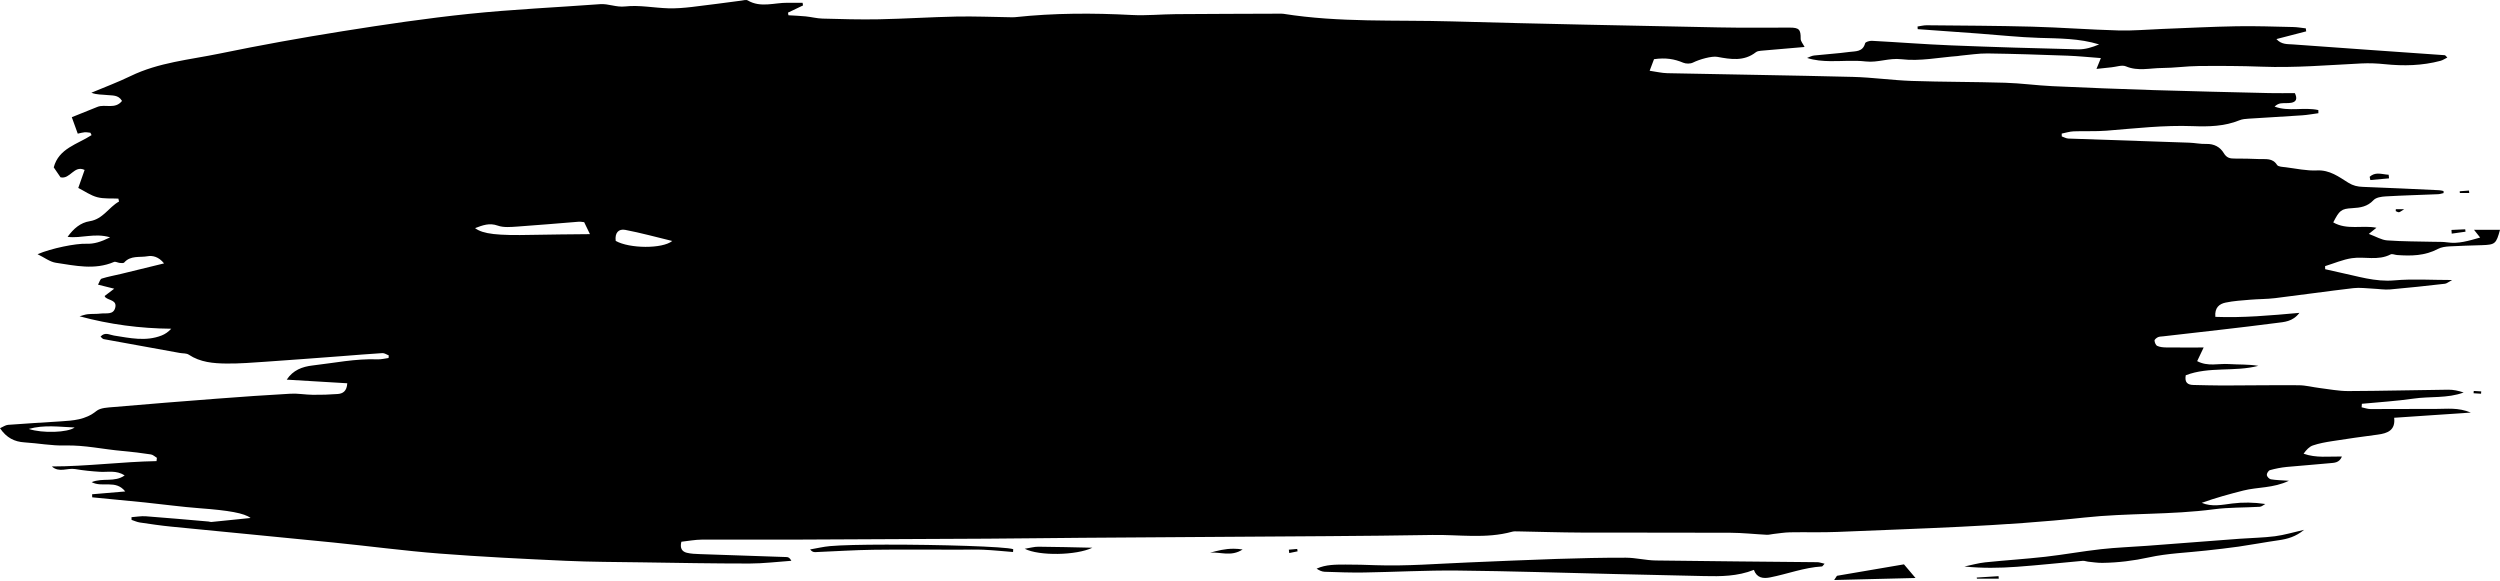
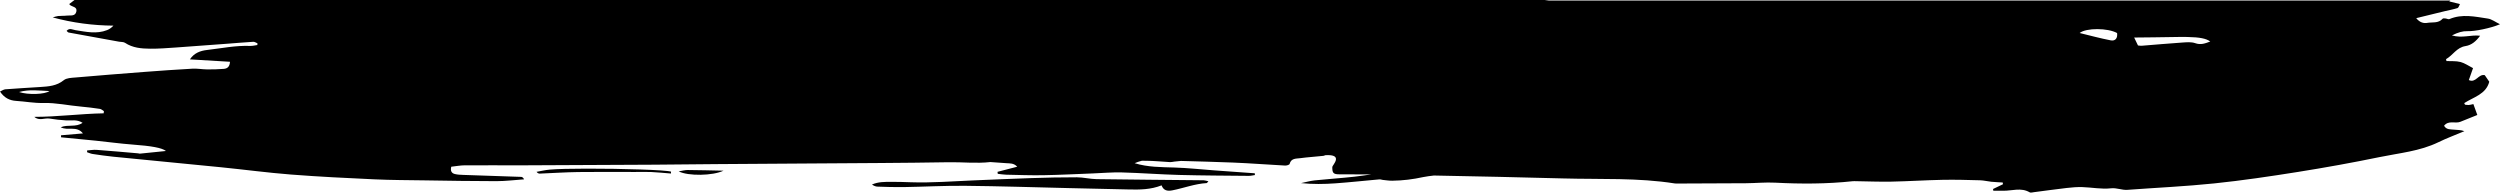
- <svg xmlns="http://www.w3.org/2000/svg" version="1.1" viewBox="0 0 1000.01 232.006" width="1000.01" height="232.006">
-   <path d="M 297.881,0.031 C 297.421,0.086 296.932,0.201 296.5,0.256 289.894,1.098 283.299,2.034 276.686,2.795 c -3.116,0.356 -6.274,0.625 -9.4,0.527 -5.755,-0.177 -11.588,-1.373 -17.229,-0.74 -3.613,0.406 -6.643,-1.167 -10.025,-0.916 -17.477,1.289 -35,2.074 -52.424,3.881 -16.923,1.756 -33.779,4.263 -50.586,6.938 -16.463,2.622 -32.885,5.581 -49.211,8.949 -11.978,2.471 -24.344,3.524 -35.609,9.006 -5.096,2.479 -10.437,4.451 -15.666,6.654 2.217,0.865 4.237,0.679 6.203,0.916 2.1,0.254 4.606,-0.184 6.07,2.363 -2.787,3.509 -6.779,1.125 -9.869,2.395 -3.369,1.383 -6.757,2.722 -10.221,4.113 0.84,2.32 1.58,4.363 2.385,6.586 1.099,-0.232 1.921,-0.501 2.762,-0.561 0.758,-0.053 1.531,0.119 2.299,0.193 0.156,0.314 0.311,0.63 0.465,0.947 -5.642,3.676 -13.147,5.287 -15.133,12.91 0.887,1.294 1.845,2.698 2.715,3.967 3.876,0.904 5.392,-4.978 9.633,-2.945 -0.836,2.372 -1.636,4.641 -2.537,7.197 2.606,1.321 4.963,3.02 7.588,3.705 2.683,0.704 5.629,0.421 8.457,0.566 0.086,0.39 0.171,0.778 0.258,1.168 -4.137,2.289 -6.384,7.036 -11.73,7.871 -3.671,0.575 -6.42,2.918 -8.848,6.258 5.612,0.696 10.763,-1.67 17.025,0.193 -3.763,1.864 -6.494,2.672 -9.461,2.563 -4.288,-0.158 -13.984,1.796 -19.576,4.182 2.795,1.353 4.962,3.076 7.33,3.428 7.719,1.144 15.523,2.981 23.232,-0.322 0.614,-0.263 1.556,0.315 2.354,0.387 0.585,0.055 1.46,0.16 1.74,-0.16 2.553,-2.944 6.232,-1.949 9.361,-2.516 1.868,-0.337 4.396,0.095 6.584,2.861 -6.196,1.515 -11.745,2.883 -17.299,4.227 -2.555,0.617 -5.158,1.065 -7.652,1.861 -0.623,0.201 -0.91,1.449 -1.465,2.41 2.234,0.56 3.965,0.995 6.484,1.625 -1.778,1.352 -2.817,2.143 -3.842,2.922 0.148,0.264 0.193,0.436 0.305,0.533 1.445,1.268 4.657,1.113 3.953,4.084 -0.718,3.042 -3.635,2.127 -5.758,2.398 -1.737,0.224 -3.516,0.077 -5.26,0.264 -1.102,0.119 -2.168,0.548 -3.254,0.838 12.081,3.267 24.21,4.865 36.676,4.971 -1.235,1.318 -2.488,2.165 -3.861,2.705 -6.337,2.486 -12.724,1.01 -19.07,0.023 -1.818,-0.283 -3.592,-1.553 -5.365,0.428 0.48,0.401 0.821,0.923 1.242,1 10.159,1.876 20.328,3.705 30.496,5.539 1.194,0.216 2.625,0.064 3.549,0.678 4.633,3.083 9.887,3.499 15.131,3.553 5.243,0.053 10.494,-0.377 15.734,-0.734 10.143,-0.691 20.279,-1.476 30.416,-2.234 5.4,-0.403 10.795,-0.883 16.201,-1.203 0.817,-0.047 1.679,0.599 2.518,0.92 -0.022,0.344 -0.045,0.689 -0.066,1.033 -1.457,0.192 -2.921,0.594 -4.367,0.539 -8.782,-0.341 -17.351,1.453 -25.998,2.445 -4.201,0.483 -7.879,1.889 -10.377,5.68 8.187,0.487 16.129,0.962 24.215,1.445 -0.171,3.205 -1.793,4.138 -3.812,4.293 -3.304,0.258 -6.631,0.355 -9.945,0.322 -2.97,-0.027 -5.955,-0.602 -8.904,-0.441 -9.793,0.536 -19.581,1.235 -29.361,1.979 -13.794,1.051 -27.584,2.156 -41.365,3.348 -2.394,0.209 -5.318,0.256 -6.99,1.617 -4.328,3.519 -9.272,3.801 -14.344,4.129 -6.991,0.451 -13.983,0.844 -20.969,1.383 -1.021,0.077 -1.993,0.813 -3.215,1.346 2.604,3.839 5.76,5.421 9.818,5.668 5.429,0.331 10.858,1.393 16.264,1.246 7.786,-0.213 15.301,1.547 22.957,2.199 3.787,0.321 7.568,0.812 11.328,1.377 0.846,0.128 1.592,0.889 2.385,1.357 -0.047,0.44 -0.093,0.877 -0.141,1.314 -13.984,0.256 -27.847,2.125 -41.881,2.135 2.898,2.625 6.217,0.527 9.291,1.047 3.278,0.553 6.606,0.897 9.926,1.096 3.203,0.193 6.549,-0.739 9.92,1.447 -4.046,2.889 -8.728,0.833 -13.207,2.687 4.34,2.325 9.571,-1.143 13.436,3.725 -4.932,0.42 -9.092,0.77 -13.25,1.125 0.009,0.406 0.022,0.813 0.033,1.221 7.018,0.68 14.039,1.33 21.053,2.051 7.331,0.754 14.635,1.773 21.98,2.322 11.594,0.866 17.83,1.948 20.318,3.896 -5.152,0.53 -10.439,1.077 -15.729,1.6 -0.334,0.035 -0.685,-0.15 -1.031,-0.18 -8.377,-0.721 -16.75,-1.488 -25.133,-2.107 -1.895,-0.139 -3.828,0.228 -5.74,0.361 0.005,0.362 0.012,0.723 0.018,1.082 1.103,0.358 2.182,0.874 3.313,1.043 4.162,0.619 8.33,1.239 12.516,1.652 21.641,2.15 43.296,4.19 64.936,6.361 14.135,1.418 28.227,3.314 42.385,4.414 16.773,1.308 33.59,2.124 50.398,2.895 10.151,0.466 20.327,0.476 30.492,0.623 14.385,0.211 28.768,0.483 43.148,0.473 5.58,-0.004 11.163,-0.71 16.744,-1.096 -0.619,-1.182 -1.232,-1.469 -1.852,-1.492 -11.579,-0.409 -23.158,-0.77 -34.734,-1.182 -1.744,-0.062 -3.529,-0.116 -5.211,-0.527 -1.913,-0.468 -2.87,-1.792 -2.201,-4.422 2.742,-0.297 5.48,-0.83 8.217,-0.848 11.76,-0.077 23.523,0.052 35.283,0.006 26.316,-0.093 52.633,-0.228 78.949,-0.385 12.62,-0.074 25.237,-0.252 37.854,-0.348 18.961,-0.144 37.924,-0.243 56.885,-0.385 27.735,-0.211 55.472,-0.268 83.203,-0.748 10.631,-0.185 21.37,1.613 31.898,-1.291 0.664,-0.185 1.397,-0.159 2.1,-0.146 8.566,0.161 17.131,0.45 25.697,0.482 19.834,0.077 39.668,-0.027 59.5,0.07 4.87,0.024 9.739,0.567 14.609,0.812 0.839,0.042 1.693,-0.223 2.543,-0.314 2.247,-0.243 4.494,-0.63 6.746,-0.672 6.315,-0.119 12.638,0.109 18.945,-0.158 32.961,-1.409 65.966,-2.206 98.795,-5.752 17.237,-1.862 34.617,-1.027 51.83,-3.311 6.038,-0.8 12.206,-0.623 18.305,-0.994 0.761,-0.044 1.482,-0.727 2.221,-1.117 -4.586,-0.677 -8.944,-0.734 -13.227,-0.197 -4.11,0.518 -8.138,1.449 -12.209,-0.266 5.521,-1.973 11.079,-3.504 16.668,-4.92 5.717,-1.449 11.899,-0.884 18.209,-3.906 -3.054,-0.216 -5.165,-0.235 -7.219,-0.586 -0.657,-0.112 -1.554,-1.065 -1.621,-1.707 -0.063,-0.63 0.665,-1.791 1.26,-1.957 2.18,-0.607 4.435,-1.055 6.691,-1.279 5.762,-0.567 11.544,-0.919 17.305,-1.506 1.674,-0.171 3.735,-0.066 4.795,-2.668 -5.345,-0.065 -10.321,0.659 -15.34,-1.121 1.105,-1.541 2.283,-2.819 3.729,-3.311 2.471,-0.838 5.093,-1.304 7.684,-1.709 6.057,-0.946 12.128,-1.821 18.207,-2.609 4.015,-0.52 7.189,-1.767 6.611,-6.746 10.17,-0.69 19.921,-1.351 30.678,-2.08 -5.14,-2.117 -9.548,-1.441 -13.861,-1.459 -8.748,-0.038 -17.493,0.08 -26.24,0.057 -1.196,-0.004 -2.395,-0.457 -3.592,-0.701 0.035,-0.468 0.068,-0.94 0.102,-1.408 6.871,-0.664 13.776,-1.072 20.598,-2.063 6.671,-0.973 13.584,-0.035 20.109,-2.455 -2.07,-0.711 -4.129,-1.144 -6.182,-1.121 -13.319,0.148 -26.637,0.504 -39.957,0.549 -3.822,0.012 -7.649,-0.749 -11.469,-1.217 -2.776,-0.337 -5.533,-1.089 -8.305,-1.113 -10.179,-0.084 -20.361,0.085 -30.543,0.104 -3.86,0.005 -7.719,-0.15 -11.582,-0.209 -2.35,-0.038 -3.646,-0.958 -3.127,-3.885 9.335,-3.594 19.494,-1.271 29.039,-3.771 -3.979,-0.66 -7.94,-0.456 -11.869,-0.715 -4.06,-0.271 -8.311,1.105 -12.598,-1.166 0.885,-1.861 1.652,-3.479 2.592,-5.457 -5.26,0 -10.156,0.036 -15.049,-0.023 -1.184,-0.015 -2.461,-0.134 -3.506,-0.613 -0.592,-0.273 -1.043,-1.361 -1.094,-2.115 -0.03,-0.436 0.781,-1.088 1.346,-1.363 0.603,-0.29 1.361,-0.266 2.055,-0.346 15.136,-1.756 30.288,-3.38 45.396,-5.355 2.946,-0.387 6.465,-0.442 9.162,-4.041 -11.675,1.055 -22.578,2.028 -33.627,1.602 -0.355,-3.692 1.609,-5.189 4.088,-5.707 3.233,-0.679 6.576,-0.876 9.881,-1.154 3.31,-0.279 6.654,-0.228 9.943,-0.629 10.438,-1.274 20.853,-2.773 31.299,-3.998 2.575,-0.302 5.236,0.096 7.854,0.207 2.277,0.095 4.575,0.506 6.822,0.311 7.331,-0.632 14.646,-1.451 21.959,-2.277 0.708,-0.08 1.357,-0.685 2.863,-1.492 -8.366,0 -15.762,-0.512 -23.055,0.141 -7.737,0.692 -14.795,-1.685 -22.084,-3.193 -1.887,-0.391 -3.762,-0.846 -5.643,-1.27 -0.009,-0.41 -0.022,-0.824 -0.031,-1.234 3.565,-1.093 7.064,-2.634 10.711,-3.174 5.112,-0.756 10.491,1.108 15.498,-1.512 0.634,-0.332 1.693,0.185 2.561,0.25 5.638,0.418 11.17,0.329 16.375,-2.447 1.337,-0.711 3.032,-0.919 4.582,-1.014 4.358,-0.26 8.727,-0.334 13.09,-0.488 5.214,-0.184 5.624,-0.545 7.148,-6.156 h -10.408 c 0.962,1.214 1.551,1.961 2.463,3.113 -4.613,1.304 -8.7,2.595 -13.17,1.922 -1.714,-0.258 -3.481,-0.176 -5.225,-0.221 -6.268,-0.158 -12.553,-0.111 -18.801,-0.564 -2.259,-0.165 -4.432,-1.524 -7.34,-2.596 1.555,-1.251 2.367,-1.902 3.061,-2.459 -5.616,-1.143 -11.751,1.047 -17.283,-2.143 2.463,-4.807 3.172,-5.455 7.594,-5.695 3.232,-0.178 6.089,-0.605 8.512,-3.207 1.002,-1.08 3.15,-1.404 4.809,-1.498 7.004,-0.406 14.02,-0.581 21.029,-0.879 0.738,-0.03 1.466,-0.293 2.197,-0.447 -0.013,-0.274 -0.023,-0.551 -0.035,-0.826 -0.587,-0.112 -1.172,-0.297 -1.762,-0.324 -10.162,-0.468 -20.323,-0.968 -30.49,-1.336 -2.143,-0.078 -3.874,-0.446 -5.83,-1.662 -3.793,-2.36 -7.429,-5.168 -12.535,-4.914 -4.137,0.202 -8.338,-0.751 -12.504,-1.27 -1.207,-0.151 -2.99,-0.181 -3.461,-0.928 -1.801,-2.847 -4.496,-2.243 -7.025,-2.344 -3.33,-0.132 -6.665,-0.231 -9.994,-0.207 -1.873,0.015 -3.167,-0.298 -4.289,-2.174 -1.474,-2.469 -3.918,-3.771 -7.047,-3.674 -2.265,0.072 -4.542,-0.424 -6.818,-0.504 -16.1,-0.563 -32.201,-1.068 -48.301,-1.648 -0.889,-0.032 -1.762,-0.557 -2.645,-0.854 -0.004,-0.376 -0.013,-0.756 -0.019,-1.135 1.593,-0.312 3.175,-0.835 4.777,-0.898 4.382,-0.177 8.79,0.083 13.156,-0.264 11.497,-0.912 22.953,-2.26 34.539,-1.816 6.297,0.24 12.647,0.107 18.668,-2.359 1.106,-0.453 2.393,-0.547 3.609,-0.627 7.139,-0.468 14.287,-0.85 21.426,-1.34 2.176,-0.148 4.333,-0.556 6.498,-0.844 -0.008,-0.421 -0.017,-0.841 -0.023,-1.262 -5.701,-1.274 -11.791,0.732 -17.504,-1.387 0.788,-0.739 1.608,-1.178 2.467,-1.293 1.385,-0.178 2.823,0.009 4.189,-0.232 2.015,-0.354 2.555,-1.616 1.453,-3.867 -3.268,0 -6.73,0.069 -10.191,-0.012 -15.442,-0.367 -30.882,-0.708 -46.318,-1.193 -13.505,-0.421 -27.01,-0.95 -40.506,-1.576 -6.295,-0.296 -12.567,-1.176 -18.861,-1.367 -12.446,-0.379 -24.908,-0.304 -37.352,-0.725 -7.878,-0.269 -15.729,-1.417 -23.607,-1.615 -24.731,-0.621 -49.468,-0.964 -74.201,-1.482 -2.217,-0.047 -4.42,-0.597 -7.049,-0.971 0.735,-1.947 1.273,-3.366 1.75,-4.631 4.675,-0.681 8.185,-0.065 11.676,1.408 1.119,0.474 2.831,0.483 3.896,-0.047 2.629,-1.312 7.552,-2.7 9.748,-2.293 5.336,0.99 10.651,1.892 15.439,-1.863 0.507,-0.398 1.312,-0.515 1.996,-0.58 4.873,-0.448 9.75,-0.847 14.629,-1.262 1.102,-0.094 2.207,-0.194 2.84,-0.248 -0.624,-1.248 -1.575,-2.27 -1.561,-3.279 0.05,-3.703 -0.618,-4.469 -4.381,-4.467 -9.46,0.007 -18.926,0.113 -28.385,-0.08 C 651.887,10.231 616.261,9.561 580.645,8.554 558.219,7.92 535.699,9.065 513.398,5.525 512.712,5.413 511.996,5.467 511.293,5.472 497.662,5.525 484.032,5.547 470.402,5.656 464.516,5.703 458.61,6.308 452.75,5.998 437.161,5.176 421.609,5.197 406.076,6.865 c -0.693,0.074 -1.397,0.04 -2.1,0.029 -7.14,-0.104 -14.289,-0.415 -21.424,-0.271 -10.326,0.206 -20.64,0.889 -30.965,1.094 -7.521,0.15 -15.055,-0.078 -22.58,-0.279 -2.254,-0.059 -4.488,-0.661 -6.744,-0.887 -2.289,-0.228 -4.596,-0.301 -6.893,-0.445 -0.057,-0.351 -0.11,-0.701 -0.168,-1.053 2.003,-0.959 4.002,-1.92 6.004,-2.877 -0.054,-0.354 -0.109,-0.711 -0.166,-1.064 -1.989,0 -3.979,0.02 -5.969,-0.002 -5.334,-0.065 -10.79,2.119 -15.986,-0.943 -0.315,-0.186 -0.745,-0.19 -1.205,-0.135 z M 770.713,10.107 c -1.229,-0.012 -2.461,0.321 -3.691,0.494 0.022,0.355 0.045,0.708 0.068,1.062 8.145,0.584 16.293,1.162 24.436,1.76 8.047,0.59 16.084,1.478 24.143,1.725 8.044,0.248 16.076,0.181 23.994,2.615 -2.769,1.162 -5.601,2.039 -8.41,1.973 -17.012,-0.399 -34.02,-0.909 -51.023,-1.596 -10.496,-0.424 -20.979,-1.257 -31.473,-1.811 -0.917,-0.047 -2.559,0.439 -2.699,0.98 -0.917,3.54 -3.92,3.143 -6.348,3.473 -4.672,0.634 -9.394,0.9 -14.084,1.418 -0.954,0.104 -1.86,0.642 -2.789,0.982 3.141,1.003 6.201,1.227 9.266,1.271 4.733,0.066 9.52,-0.417 14.189,0.131 4.861,0.568 9.284,-1.497 14.352,-0.887 7.325,0.881 14.954,-0.729 22.449,-1.279 0.351,-0.027 0.694,-0.123 1.043,-0.152 3.636,-0.317 7.281,-0.935 10.912,-0.887 10.678,0.15 21.352,0.506 32.023,0.895 4.299,0.159 8.584,0.61 13.287,0.957 -0.646,1.59 -1.066,2.624 -1.762,4.334 2.401,-0.258 4.25,-0.473 6.104,-0.654 1.902,-0.184 4.103,-1.032 5.658,-0.375 4.837,2.047 9.673,0.682 14.484,0.664 4.88,-0.02 9.757,-0.746 14.637,-0.791 8.414,-0.077 16.835,-0.053 25.24,0.264 13.33,0.507 26.587,-0.642 39.867,-1.297 3.097,-0.154 6.235,-0.025 9.322,0.295 7.527,0.78 14.975,0.612 22.32,-1.348 0.898,-0.24 1.711,-0.813 2.719,-1.309 -0.581,-0.538 -0.799,-0.918 -1.039,-0.936 -20.276,-1.44 -40.557,-2.816 -60.826,-4.318 -2.049,-0.154 -4.465,0.124 -6.51,-2.131 4.311,-1.115 8.112,-2.098 11.91,-3.082 -0.051,-0.401 -0.102,-0.8 -0.152,-1.201 -1.689,-0.186 -3.376,-0.497 -5.068,-0.533 -7.526,-0.162 -15.057,-0.447 -22.58,-0.311 -9.978,0.179 -19.951,0.705 -29.928,1.084 -5.784,0.22 -11.574,0.758 -17.35,0.596 -11.547,-0.318 -23.077,-1.208 -34.621,-1.521 -14.019,-0.375 -28.044,-0.416 -42.07,-0.555 z M 951.129,69.445 c -1.116,0.025 -2.211,0.324 -3.256,1.275 0.089,0.435 0.181,0.867 0.271,1.299 2.494,-0.225 4.987,-0.452 7.482,-0.68 -0.05,-0.482 -0.102,-0.963 -0.152,-1.443 -1.442,-0.063 -2.911,-0.483 -4.346,-0.451 z m 36.471,6.775 c -1.237,0.096 -2.474,0.19 -3.711,0.287 0.02,0.231 0.038,0.46 0.059,0.689 h 3.754 c -0.034,-0.327 -0.067,-0.65 -0.102,-0.977 z m -29.26,7.455 c -0.012,0.255 -0.027,0.512 -0.039,0.77 0.436,0.163 0.894,0.501 1.299,0.447 0.457,-0.062 0.871,-0.473 2.104,-1.217 z m -726.85,5.014 c 0.68,-0.055 1.373,0.104 2.18,0.176 0.682,1.416 1.334,2.771 2.307,4.791 -8.087,0.097 -15.696,0.124 -23.299,0.293 -13.585,0.3 -19.476,-0.29 -22.656,-2.699 3.145,-1.182 5.73,-2.195 9.094,-0.998 2.344,0.834 5.177,0.554 7.766,0.381 8.21,-0.553 16.408,-1.302 24.609,-1.943 z m 754.607,3.031 c -1.836,0.085 -3.668,0.169 -5.504,0.254 0.032,0.493 0.067,0.987 0.102,1.482 1.841,-0.26 3.68,-0.522 5.521,-0.779 -0.041,-0.32 -0.08,-0.639 -0.119,-0.957 z M 250.1,91.949 c 6.216,1.189 12.341,2.882 18.805,4.443 -3.949,3.202 -17.167,3.072 -22.619,-0.033 -0.419,-3.214 1.153,-4.919 3.814,-4.41 z m 739.41,64.434 c -0.024,0.308 -0.049,0.614 -0.07,0.922 0.995,0.062 1.994,0.123 2.992,0.186 0.023,-0.309 0.047,-0.619 0.07,-0.93 -0.999,-0.059 -1.995,-0.118 -2.992,-0.178 z m -968.828,14.158 c 3.06,0.042 6.12,0.334 9.18,0.455 -2.718,2.03 -12.843,2.417 -18.355,0.582 3.057,-0.872 6.116,-1.079 9.176,-1.037 z m 900.984,41.385 c -4.375,0.995 -7.975,2.096 -11.656,2.572 -4.648,0.599 -9.363,0.65 -14.045,1 -12.397,0.926 -24.788,1.899 -37.182,2.83 -6.117,0.459 -12.261,0.666 -18.354,1.346 -7.463,0.83 -14.866,2.193 -22.33,3.039 -7.991,0.904 -16.03,1.392 -24.029,2.229 -2.795,0.296 -5.535,1.095 -8.297,1.662 7.096,0.725 14.034,0.62 20.943,0.119 8.821,-0.637 17.619,-1.606 26.428,-2.389 0.672,-0.061 1.37,0.267 2.064,0.336 1.904,0.194 3.816,0.505 5.721,0.48 6.303,-0.08 12.469,-0.837 18.695,-2.203 7.444,-1.633 15.195,-1.861 22.809,-2.725 4.35,-0.49 8.708,-0.949 13.037,-1.576 5.356,-0.776 10.677,-1.784 16.031,-2.551 3.495,-0.501 6.769,-1.387 10.164,-4.17 z m -567.201,5.926 c -9.587,0.011 -17.996,0.191 -22.453,0.592 -2.671,0.239 -5.306,0.881 -7.959,1.334 0.796,1.004 1.468,1.097 2.135,1.07 7.705,-0.314 15.406,-0.828 23.113,-0.937 11.378,-0.161 22.761,-0.039 34.145,-0.039 3.309,0 6.627,-0.125 9.932,0.027 3.953,0.179 7.897,0.595 11.846,0.906 0.022,-0.375 0.045,-0.752 0.066,-1.129 -2.944,-1.057 -29.734,-1.849 -50.824,-1.824 z m 60.906,0.834 c -1.67,-0.011 -3.344,0.488 -5.467,0.824 5.712,2.927 20.607,2.69 27.061,-0.418 -7.552,-0.157 -14.573,-0.358 -21.594,-0.406 z m 78.086,0.812 c -3.439,-0.009 -6.432,0.76 -9.42,1.588 4.044,-0.435 8.328,1.762 13.023,-1.293 -1.262,-0.203 -2.457,-0.292 -3.604,-0.295 z m 25.43,0.084 c -1.117,0.097 -2.232,0.194 -3.348,0.291 0.058,0.448 0.111,0.9 0.168,1.35 1.11,-0.231 2.224,-0.459 3.334,-0.688 -0.053,-0.318 -0.104,-0.635 -0.154,-0.953 z m 131.488,3.498 c -9.251,-0.03 -18.509,0.196 -27.76,0.494 -11.726,0.376 -23.45,0.923 -35.178,1.402 -12.401,0.505 -24.785,1.532 -37.215,1.105 -4.009,-0.136 -8.021,-0.277 -12.029,-0.254 -3.879,0.024 -7.804,-0.069 -11.551,1.641 1.049,0.687 2.126,1.208 3.217,1.244 5.258,0.179 10.523,0.373 15.777,0.289 12.442,-0.204 24.885,-0.901 37.322,-0.777 21.026,0.211 42.05,0.906 63.074,1.395 11.884,0.275 23.766,0.541 35.65,0.811 6.644,0.15 13.268,0.132 19.873,-2.475 1.19,3.283 3.763,3.548 6.496,3.01 6.949,-1.368 13.636,-3.975 20.793,-4.387 0.124,-0.007 0.236,-0.245 0.998,-1.09 -1.333,-0.29 -2.108,-0.601 -2.885,-0.607 -21.563,-0.231 -43.126,-0.374 -64.686,-0.688 -3.972,-0.057 -7.932,-1.1 -11.898,-1.113 z m 111.219,2.66 c -8.611,1.463 -17.658,2.992 -26.697,4.559 -0.213,0.036 -0.359,0.48 -1.221,1.707 11.207,-0.278 21.681,-0.536 32.539,-0.805 -1.718,-2.032 -2.897,-3.423 -4.621,-5.461 z m 37.836,4.729 c -2.911,0.184 -5.824,0.365 -8.734,0.549 0.027,0.148 0.054,0.297 0.084,0.447 h 8.729 c -0.024,-0.332 -0.051,-0.664 -0.078,-0.996 z" />
+ <svg xmlns="http://www.w3.org/2000/svg" version="1.1" viewBox="0 0 1509.926 116.326" width="1509.926" height="116.326" id="svg1">
+   <defs id="defs1" />
+   <path id="path4" d="m 415.371,102.684 c -1.67,-0.011 -3.344,0.488 -5.467,0.824 5.712,2.927 20.607,2.69 27.061,-0.418 -7.552,-0.157 -14.573,-0.358 -21.594,-0.406 z" />
+   <path id="path3" d="m 45.006,0 c -1.264,0.962 -2.315,1.762 -3.158,2.402 0.148,0.264 0.193,0.436 0.305,0.533 1.445,1.268 4.657,1.113 3.953,4.084 -0.718,3.042 -3.635,2.127 -5.758,2.398 -1.737,0.224 -3.516,0.077 -5.26,0.264 -1.102,0.119 -2.168,0.548 -3.254,0.838 12.081,3.267 24.21,4.865 36.676,4.971 -1.235,1.318 -2.488,2.165 -3.861,2.705 -6.337,2.486 -12.724,1.01 -19.07,0.023 -1.818,-0.283 -3.592,-1.553 -5.365,0.428 0.48,0.401 0.821,0.923 1.242,1 10.159,1.876 20.328,3.705 30.496,5.539 1.194,0.216 2.625,0.064 3.549,0.678 4.633,3.083 9.887,3.499 15.131,3.553 5.243,0.053 10.494,-0.377 15.734,-0.734 10.143,-0.691 20.279,-1.476 30.416,-2.234 5.4,-0.403 10.795,-0.883 16.201,-1.203 0.817,-0.047 1.679,0.599 2.518,0.92 -0.022,0.344 -0.045,0.689 -0.066,1.033 -1.457,0.192 -2.921,0.594 -4.367,0.539 -8.782,-0.341 -17.351,1.453 -25.998,2.445 -4.201,0.483 -7.879,1.889 -10.377,5.68 8.187,0.487 16.129,0.962 24.215,1.445 -0.171,3.205 -1.793,4.138 -3.812,4.293 -3.304,0.258 -6.631,0.355 -9.945,0.322 -2.97,-0.027 -5.955,-0.602 -8.904,-0.441 -9.793,0.536 -19.581,1.235 -29.361,1.979 -13.794,1.051 -27.584,2.156 -41.365,3.348 -2.394,0.209 -5.318,0.256 -6.99,1.617 -4.328,3.519 -9.272,3.801 -14.344,4.129 C 17.193,53.003 10.2,53.397 3.215,53.936 2.194,54.012 1.222,54.748 0,55.281 c 2.604,3.839 5.76,5.421 9.818,5.668 5.429,0.331 10.858,1.393 16.264,1.246 7.786,-0.213 15.301,1.547 22.957,2.199 3.787,0.321 7.568,0.812 11.328,1.377 0.846,0.128 1.592,0.889 2.385,1.357 -0.047,0.44 -0.093,0.877 -0.141,1.314 -13.984,0.256 -27.847,2.125 -41.881,2.135 2.898,2.625 6.217,0.527 9.291,1.047 3.278,0.553 6.606,0.897 9.926,1.096 3.203,0.193 6.549,-0.739 9.92,1.447 -4.046,2.889 -8.728,0.833 -13.207,2.688 4.34,2.325 9.571,-1.143 13.436,3.725 -4.932,0.42 -9.092,0.77 -13.25,1.125 0.009,0.406 0.022,0.813 0.033,1.221 7.018,0.68 14.039,1.33 21.053,2.051 7.331,0.754 14.635,1.773 21.98,2.322 11.594,0.866 17.83,1.948 20.318,3.896 -5.152,0.53 -10.439,1.077 -15.729,1.6 -0.334,0.035 -0.685,-0.15 -1.031,-0.18 -8.377,-0.721 -16.75,-1.488 -25.133,-2.107 -1.895,-0.139 -3.828,0.228 -5.74,0.361 0.005,0.362 0.012,0.723 0.018,1.082 1.103,0.358 2.182,0.874 3.312,1.043 4.162,0.619 8.33,1.239 12.516,1.652 21.641,2.15 43.296,4.19 64.936,6.361 14.135,1.418 28.227,3.314 42.385,4.414 16.773,1.308 33.59,2.124 50.398,2.895 10.151,0.466 20.327,0.476 30.492,0.623 14.385,0.211 28.768,0.483 43.148,0.473 5.58,-0.004 11.163,-0.71 16.744,-1.096 -0.619,-1.182 -1.232,-1.469 -1.852,-1.492 -11.579,-0.409 -23.158,-0.77 -34.734,-1.182 -1.744,-0.062 -3.529,-0.116 -5.211,-0.527 -1.913,-0.468 -2.87,-1.792 -2.201,-4.422 2.742,-0.297 5.48,-0.83 8.217,-0.848 11.76,-0.077 23.523,0.052 35.283,0.006 26.316,-0.093 52.633,-0.228 78.949,-0.385 12.62,-0.074 25.237,-0.252 37.854,-0.348 18.961,-0.144 37.924,-0.243 56.885,-0.385 27.735,-0.211 55.472,-0.268 83.203,-0.748 8.392,-0.146 16.847,0.852 25.217,-0.111 3.236,0.234 6.474,0.45 9.709,0.689 2.049,0.154 4.465,-0.124 6.51,2.131 -4.311,1.115 -8.112,2.098 -11.91,3.082 0.051,0.401 0.102,0.8 0.152,1.201 1.689,0.186 3.376,0.497 5.068,0.533 7.526,0.162 15.057,0.447 22.58,0.311 9.978,-0.179 19.951,-0.705 29.928,-1.084 5.784,-0.22 11.574,-0.758 17.35,-0.596 11.547,0.318 23.077,1.208 34.621,1.521 14.019,0.375 28.044,0.416 42.07,0.555 1.229,0.012 2.461,-0.321 3.691,-0.494 -0.022,-0.355 -0.045,-0.708 -0.068,-1.062 -8.145,-0.584 -16.293,-1.162 -24.436,-1.76 -8.047,-0.59 -16.084,-1.478 -24.143,-1.725 -8.044,-0.248 -16.076,-0.181 -23.994,-2.615 1.428,-0.599 2.874,-1.107 4.324,-1.465 0.842,0.003 1.684,-2.2e-4 2.525,0.004 4.87,0.024 9.739,0.567 14.609,0.812 0.839,0.042 1.693,-0.223 2.543,-0.314 1.329,-0.144 2.66,-0.253 3.99,-0.396 10.481,0.304 20.963,0.559 31.441,0.982 10.496,0.424 20.979,1.257 31.473,1.811 0.917,0.047 2.559,-0.439 2.699,-0.98 0.917,-3.54 3.92,-3.143 6.348,-3.473 4.672,-0.634 9.394,-0.9 14.084,-1.418 0.377,-0.041 0.737,-0.251 1.104,-0.389 11.411,-0.718 4.261,6.075 4.246,7.084 -0.05,3.703 0.618,4.469 4.381,4.467 6.37,-0.005 12.742,0.028 19.113,0.055 -3.351,0.495 -6.702,0.988 -10.066,1.369 -7.991,0.904 -16.03,1.392 -24.029,2.229 -2.795,0.296 -5.535,1.095 -8.297,1.662 7.096,0.725 14.034,0.62 20.943,0.119 8.821,-0.637 17.619,-1.606 26.428,-2.389 0.672,-0.061 1.37,0.267 2.064,0.336 1.904,0.194 3.816,0.505 5.721,0.48 6.303,-0.08 12.469,-0.837 18.695,-2.203 2.107,-0.462 4.274,-0.65 6.42,-0.934 26.087,0.531 52.175,1.023 78.258,1.76 22.426,0.634 44.946,-0.51 67.246,3.029 0.686,0.112 1.403,0.058 2.106,0.053 13.631,-0.053 27.261,-0.074 40.891,-0.184 5.886,-0.047 11.792,-0.652 17.652,-0.342 15.589,0.822 31.141,0.801 46.674,-0.867 0.693,-0.074 1.397,-0.04 2.1,-0.029 7.14,0.104 14.289,0.415 21.424,0.271 10.326,-0.206 20.64,-0.889 30.965,-1.094 7.521,-0.15 15.055,0.078 22.58,0.279 2.254,0.059 4.488,0.661 6.744,0.887 2.289,0.228 4.596,0.301 6.893,0.445 0.057,0.351 0.11,0.701 0.168,1.053 -2.003,0.959 -4.002,1.92 -6.004,2.877 0.054,0.354 0.109,0.711 0.166,1.064 1.989,0 3.979,-0.02 5.969,0.002 5.334,0.065 10.79,-2.119 15.986,0.943 0.315,0.186 0.745,0.19 1.205,0.135 v 0 c 0.46,-0.055 0.947,-0.17 1.379,-0.225 6.606,-0.842 13.203,-1.778 19.816,-2.539 3.116,-0.356 6.274,-0.625 9.4,-0.527 5.755,0.177 11.586,1.373 17.227,0.74 3.613,-0.406 6.645,1.167 10.027,0.916 17.477,-1.289 34.998,-2.074 52.422,-3.881 16.923,-1.756 33.779,-4.263 50.586,-6.938 16.463,-2.622 32.887,-5.581 49.213,-8.949 11.978,-2.471 24.344,-3.524 35.609,-9.006 5.096,-2.479 10.437,-4.451 15.666,-6.654 -2.217,-0.865 -4.239,-0.679 -6.205,-0.916 -2.1,-0.254 -4.606,0.184 -6.07,-2.363 2.787,-3.509 6.781,-1.125 9.871,-2.395 3.369,-1.383 6.757,-2.722 10.221,-4.113 -0.84,-2.32 -1.581,-4.363 -2.387,-6.586 -1.099,0.232 -1.921,0.501 -2.762,0.561 -0.758,0.053 -1.529,-0.119 -2.297,-0.193 -0.157,-0.314 -0.313,-0.63 -0.467,-0.947 5.642,-3.676 13.147,-5.287 15.133,-12.91 -0.887,-1.294 -1.845,-2.698 -2.715,-3.967 -3.876,-0.904 -5.39,4.978 -9.631,2.945 0.836,-2.372 1.634,-4.641 2.535,-7.197 -2.606,-1.321 -4.963,-3.02 -7.588,-3.705 -2.683,-0.704 -5.627,-0.421 -8.455,-0.566 -0.086,-0.39 -0.173,-0.778 -0.26,-1.168 4.137,-2.289 6.384,-7.036 11.73,-7.871 3.671,-0.575 6.422,-2.918 8.85,-6.258 -5.612,-0.696 -10.765,1.67 -17.027,-0.193 3.763,-1.864 6.494,-2.672 9.461,-2.562 4.288,0.158 13.984,-1.796 19.576,-4.182 -2.795,-1.353 -4.962,-3.076 -7.33,-3.428 -7.719,-1.144 -15.523,-2.981 -23.233,0.322 -0.614,0.263 -1.554,-0.315 -2.352,-0.387 -0.585,-0.055 -1.462,-0.16 -1.742,0.16 -2.553,2.944 -6.232,1.949 -9.361,2.516 -1.868,0.337 -4.396,-0.095 -6.584,-2.861 6.196,-1.515 11.746,-2.883 17.301,-4.227 2.554,-0.617 5.156,-1.065 7.65,-1.861 0.623,-0.201 0.911,-1.449 1.465,-2.41 -2.233,-0.56 -3.963,-0.995 -6.482,-1.625 0.316,-0.241 0.41,-0.311 0.684,-0.52 H 932.965 c 0.846,-0.108 1.692,-0.218 2.539,-0.324 z M 1266.791,17.584 c 4.48,0.02 9.147,0.83 11.873,2.383 0.419,3.214 -1.155,4.919 -3.816,4.41 -6.216,-1.189 -12.341,-2.882 -18.805,-4.443 1.975,-1.601 6.268,-2.37 10.748,-2.35 z m 54.303,4.748 c 7.537,0.152 11.447,0.938 13.832,2.744 -3.145,1.182 -5.73,2.195 -9.094,0.998 -2.344,-0.834 -5.175,-0.554 -7.764,-0.381 -8.21,0.553 -16.41,1.302 -24.611,1.943 -0.68,0.055 -1.373,-0.104 -2.18,-0.176 -0.682,-1.416 -1.332,-2.771 -2.305,-4.791 8.087,-0.097 15.694,-0.124 23.297,-0.293 3.396,-0.075 6.312,-0.096 8.824,-0.045 z M 20.682,54.539 c 3.06,0.042 6.12,0.334 9.18,0.455 -2.718,2.03 -12.843,2.417 -18.355,0.582 3.057,-0.872 6.116,-1.079 9.176,-1.037 z m 333.783,47.311 c -9.587,0.011 -17.996,0.191 -22.453,0.592 -2.671,0.239 -5.306,0.881 -7.959,1.334 0.796,1.004 1.468,1.097 2.135,1.07 7.705,-0.314 15.406,-0.828 23.113,-0.938 11.378,-0.161 22.761,-0.039 34.145,-0.039 3.309,0 6.627,-0.125 9.932,0.027 3.953,0.179 7.897,0.595 11.846,0.906 0.022,-0.375 0.045,-0.752 0.066,-1.129 -2.944,-1.057 -29.734,-1.849 -50.824,-1.824 z m 295.91,5.229 c -9.251,-0.03 -18.509,0.196 -27.76,0.494 -11.726,0.376 -23.45,0.923 -35.178,1.402 -12.401,0.505 -24.785,1.532 -37.215,1.105 -4.009,-0.136 -8.021,-0.277 -12.029,-0.254 -3.879,0.024 -7.804,-0.069 -11.551,1.641 1.049,0.687 2.126,1.208 3.217,1.244 5.258,0.179 10.523,0.373 15.777,0.289 12.442,-0.204 24.885,-0.901 37.322,-0.777 21.026,0.211 42.05,0.906 63.074,1.395 11.884,0.275 23.766,0.541 35.65,0.811 6.644,0.15 13.268,0.133 19.873,-2.475 1.19,3.283 3.763,3.548 6.496,3.01 6.949,-1.368 13.636,-3.975 20.793,-4.387 0.124,-0.007 0.236,-0.245 0.998,-1.09 -1.333,-0.29 -2.108,-0.601 -2.885,-0.607 -21.563,-0.231 -43.126,-0.374 -64.686,-0.688 -3.972,-0.057 -7.932,-1.1 -11.898,-1.113 z" />
</svg>
